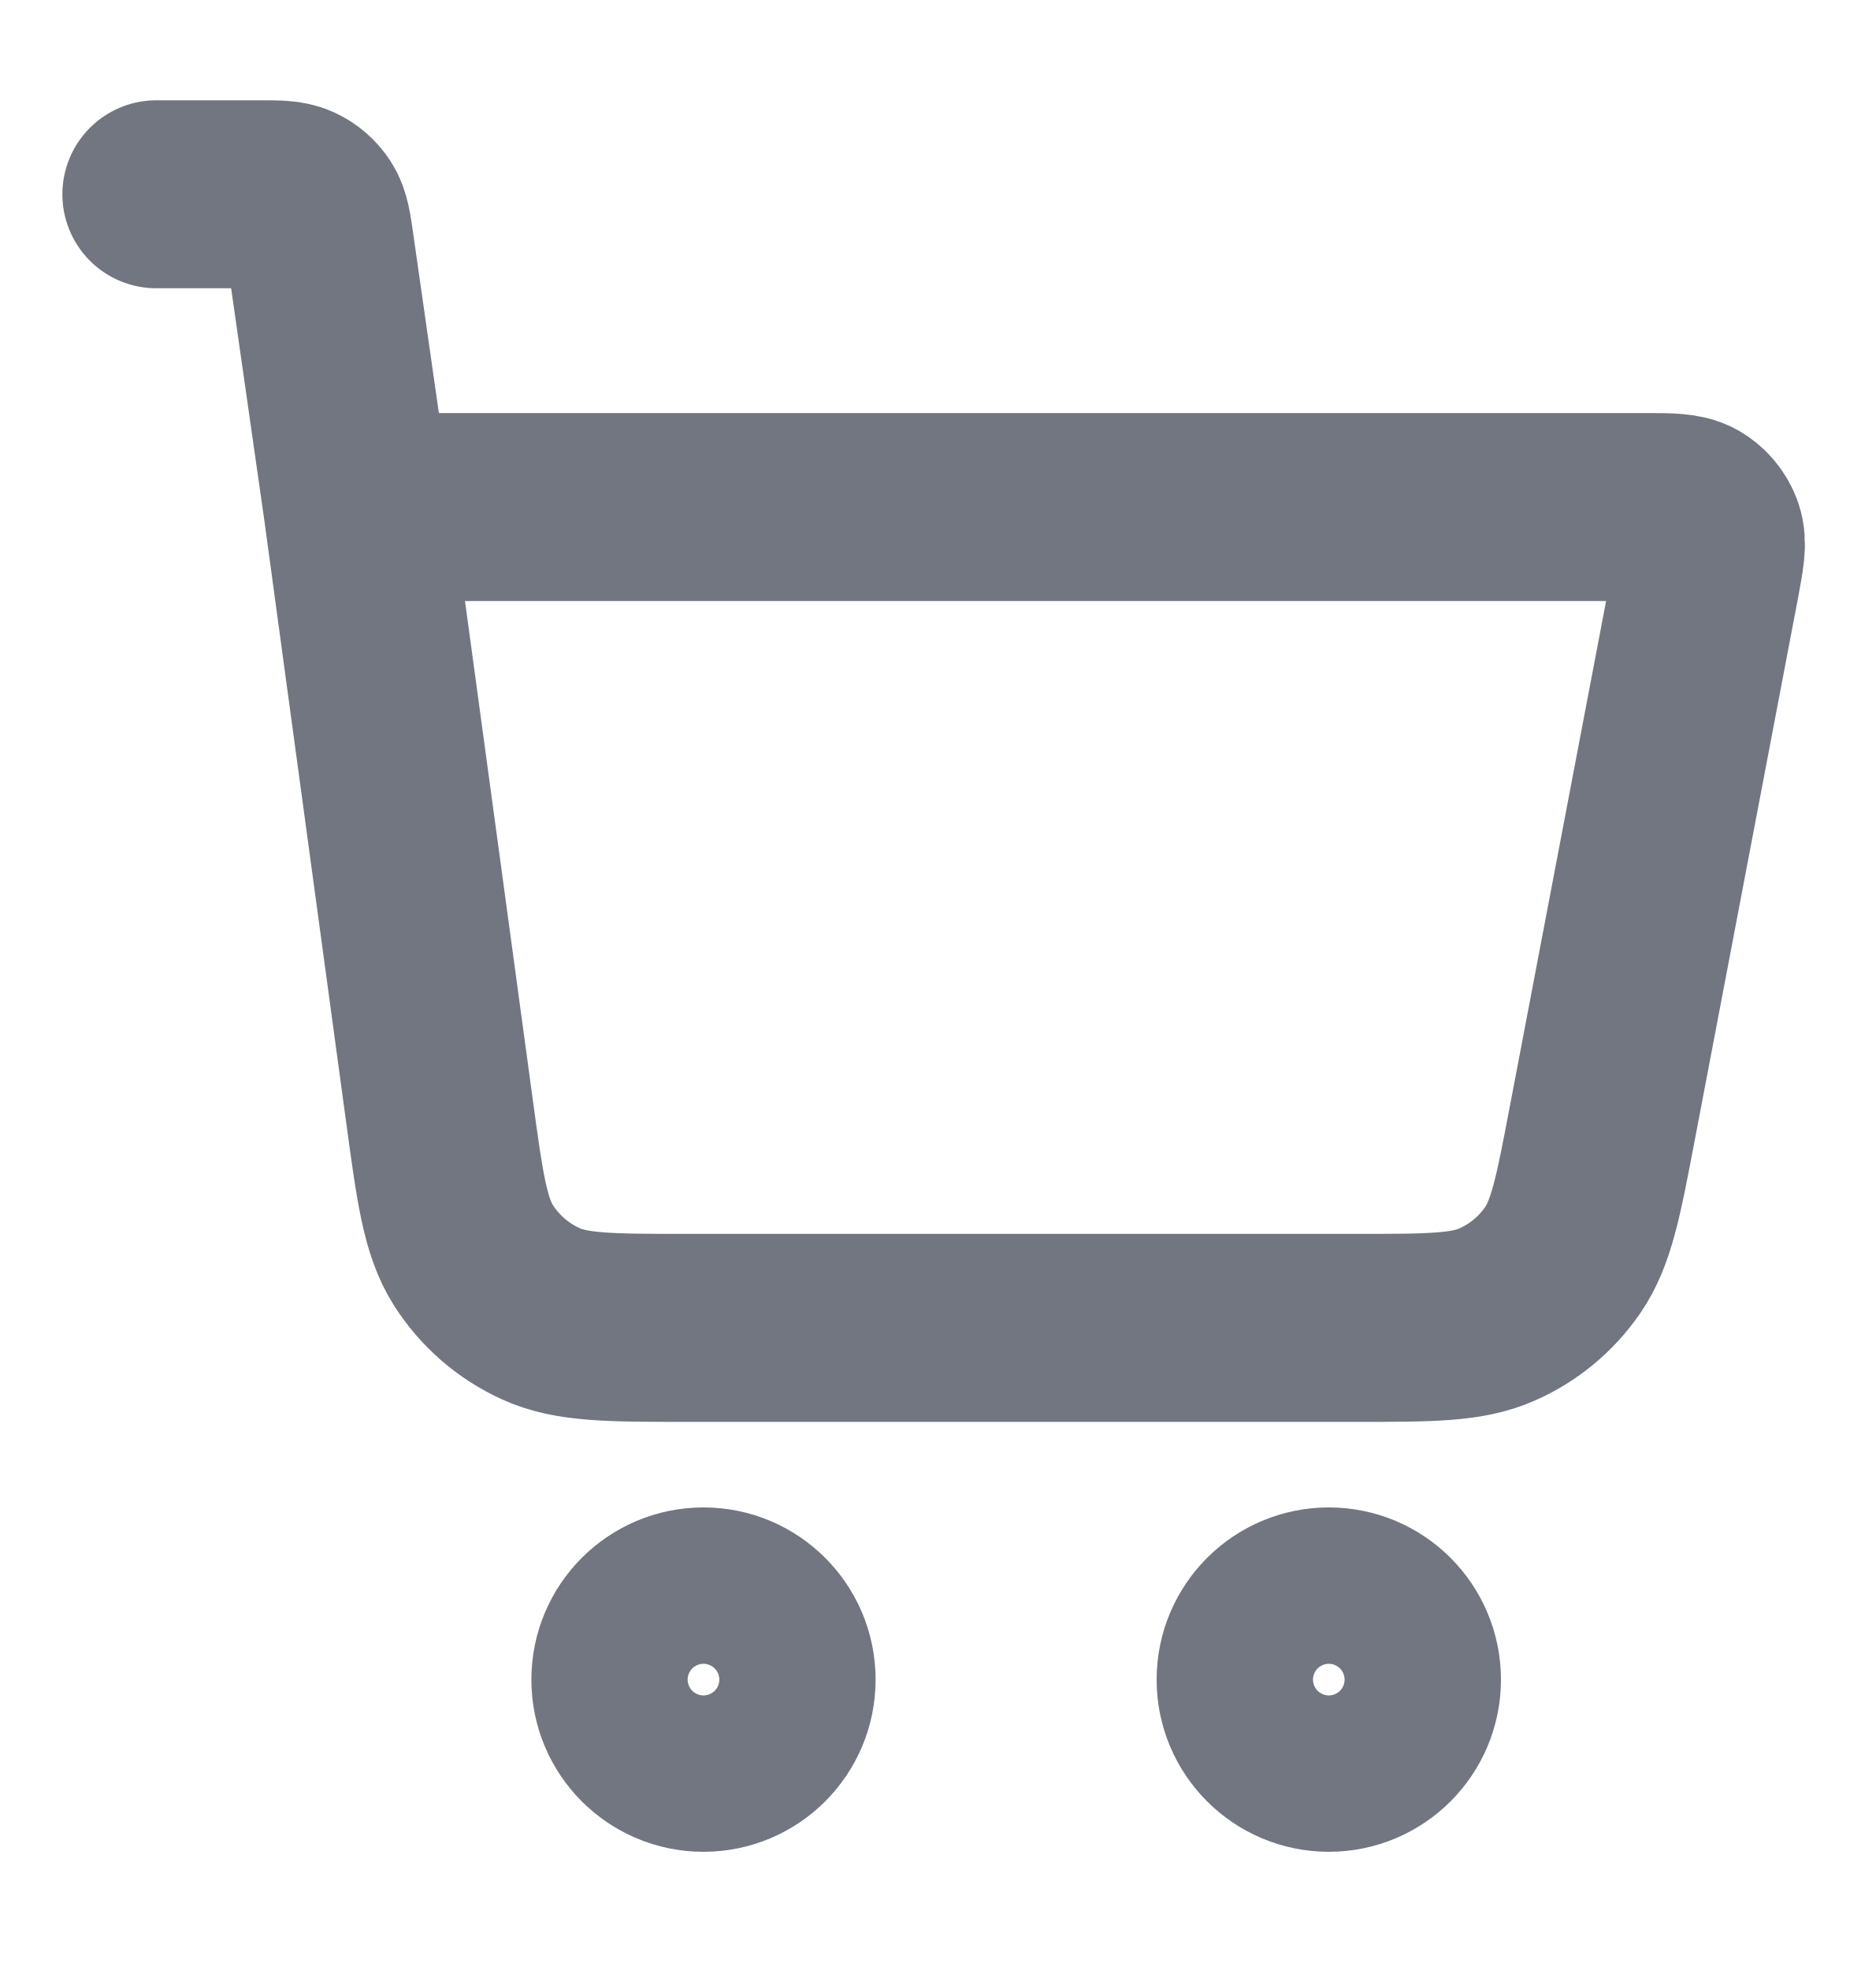
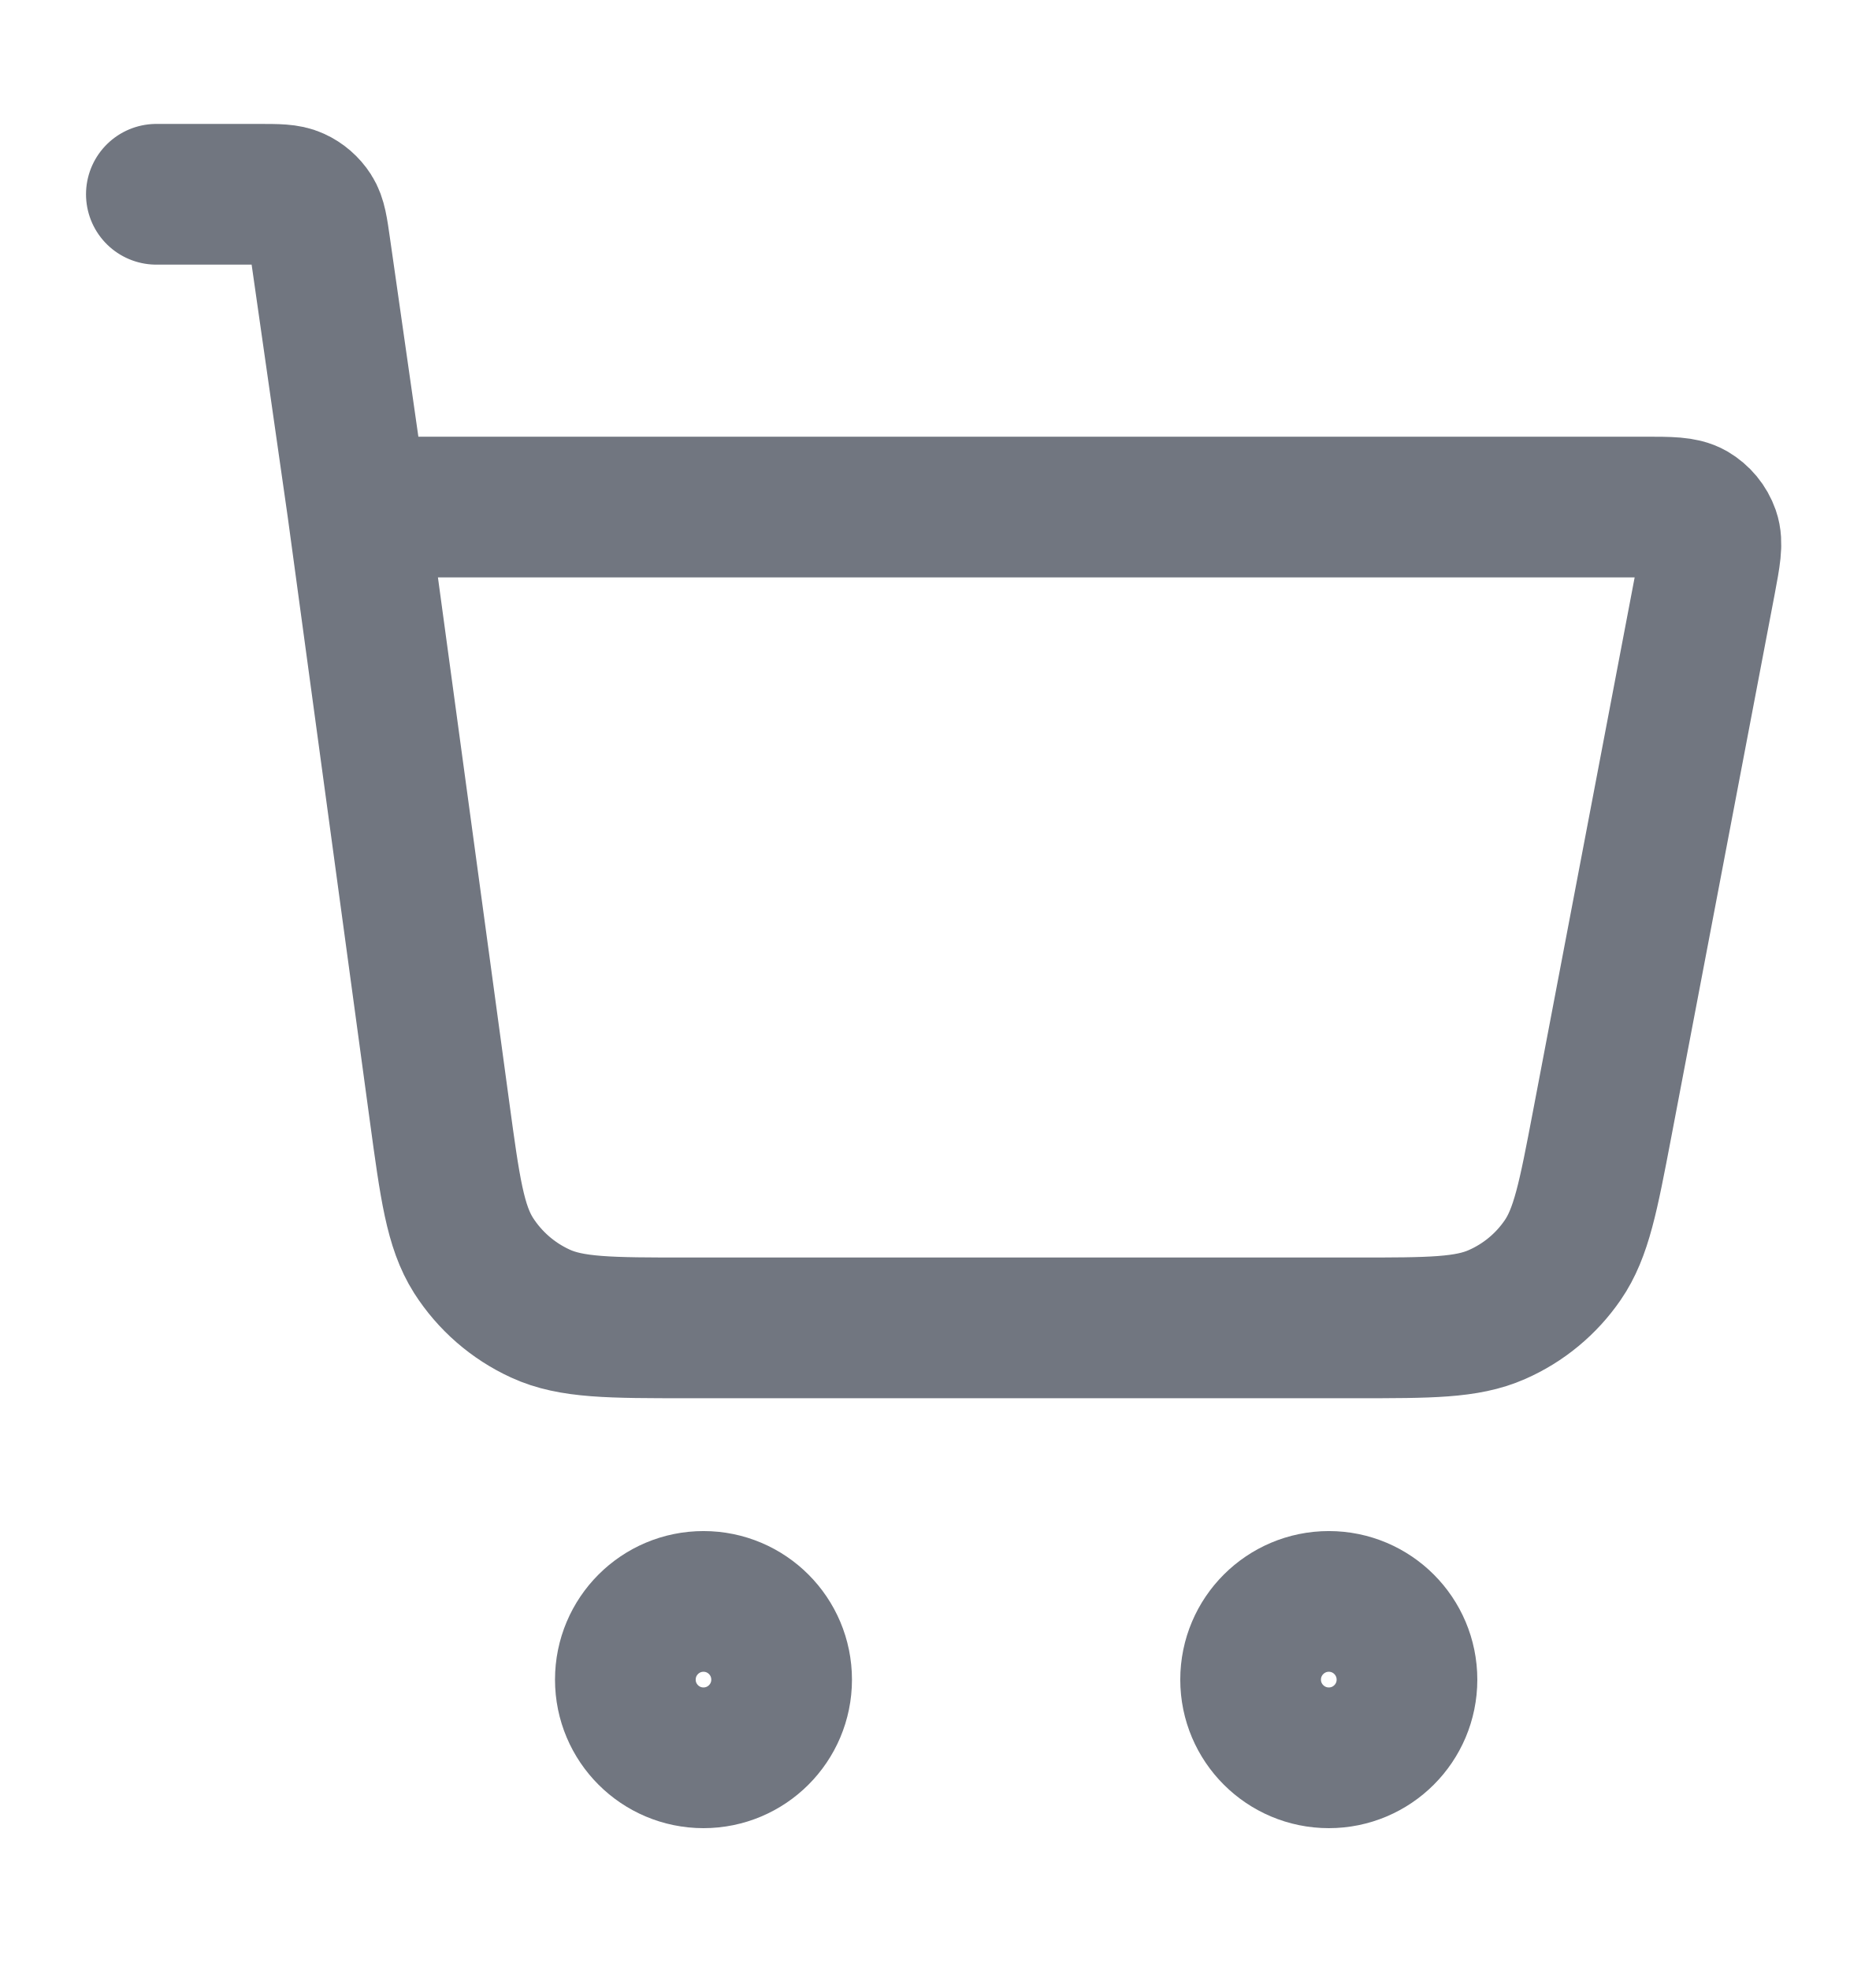
<svg xmlns="http://www.w3.org/2000/svg" width="20" height="21" viewBox="0 0 20 21" fill="none">
-   <path d="M1.667 2.071H2.755C2.96 2.071 3.063 2.071 3.145 2.109C3.218 2.142 3.28 2.196 3.323 2.263C3.372 2.339 3.386 2.441 3.415 2.644L3.81 5.405M3.81 5.405L4.686 11.848C4.797 12.665 4.853 13.074 5.048 13.382C5.221 13.653 5.468 13.868 5.76 14.002C6.091 14.155 6.503 14.155 7.329 14.155H14.46C15.245 14.155 15.638 14.155 15.959 14.013C16.242 13.889 16.485 13.688 16.66 13.433C16.859 13.144 16.933 12.758 17.08 11.987L18.183 6.196C18.234 5.924 18.26 5.789 18.223 5.683C18.19 5.589 18.125 5.511 18.04 5.461C17.942 5.405 17.804 5.405 17.528 5.405H3.81ZM8.333 17.905C8.333 18.365 7.96 18.738 7.5 18.738C7.04 18.738 6.667 18.365 6.667 17.905C6.667 17.444 7.04 17.071 7.5 17.071C7.96 17.071 8.333 17.444 8.333 17.905ZM15 17.905C15 18.365 14.627 18.738 14.167 18.738C13.707 18.738 13.333 18.365 13.333 17.905C13.333 17.444 13.707 17.071 14.167 17.071C14.627 17.071 15 17.444 15 17.905Z" stroke="#717680" stroke-width="2.004" stroke-linecap="round" stroke-linejoin="round" />
+   <path d="M1.667 2.071H2.755C2.96 2.071 3.063 2.071 3.145 2.109C3.218 2.142 3.28 2.196 3.323 2.263C3.372 2.339 3.386 2.441 3.415 2.644L3.81 5.405M3.81 5.405L4.686 11.848C4.797 12.665 4.853 13.074 5.048 13.382C5.221 13.653 5.468 13.868 5.76 14.002C6.091 14.155 6.503 14.155 7.329 14.155H14.46C15.245 14.155 15.638 14.155 15.959 14.013C16.242 13.889 16.485 13.688 16.66 13.433C16.859 13.144 16.933 12.758 17.08 11.987L18.183 6.196C18.234 5.924 18.26 5.789 18.223 5.683C18.19 5.589 18.125 5.511 18.04 5.461C17.942 5.405 17.804 5.405 17.528 5.405H3.81ZM8.333 17.905C8.333 18.365 7.96 18.738 7.5 18.738C7.04 18.738 6.667 18.365 6.667 17.905C6.667 17.444 7.04 17.071 7.5 17.071C7.96 17.071 8.333 17.444 8.333 17.905ZM15 17.905C15 18.365 14.627 18.738 14.167 18.738C13.707 18.738 13.333 18.365 13.333 17.905C13.333 17.444 13.707 17.071 14.167 17.071C14.627 17.071 15 17.444 15 17.905Z" stroke="#717680" stroke-width="1.5" stroke-linecap="round" stroke-linejoin="round" />
</svg>
